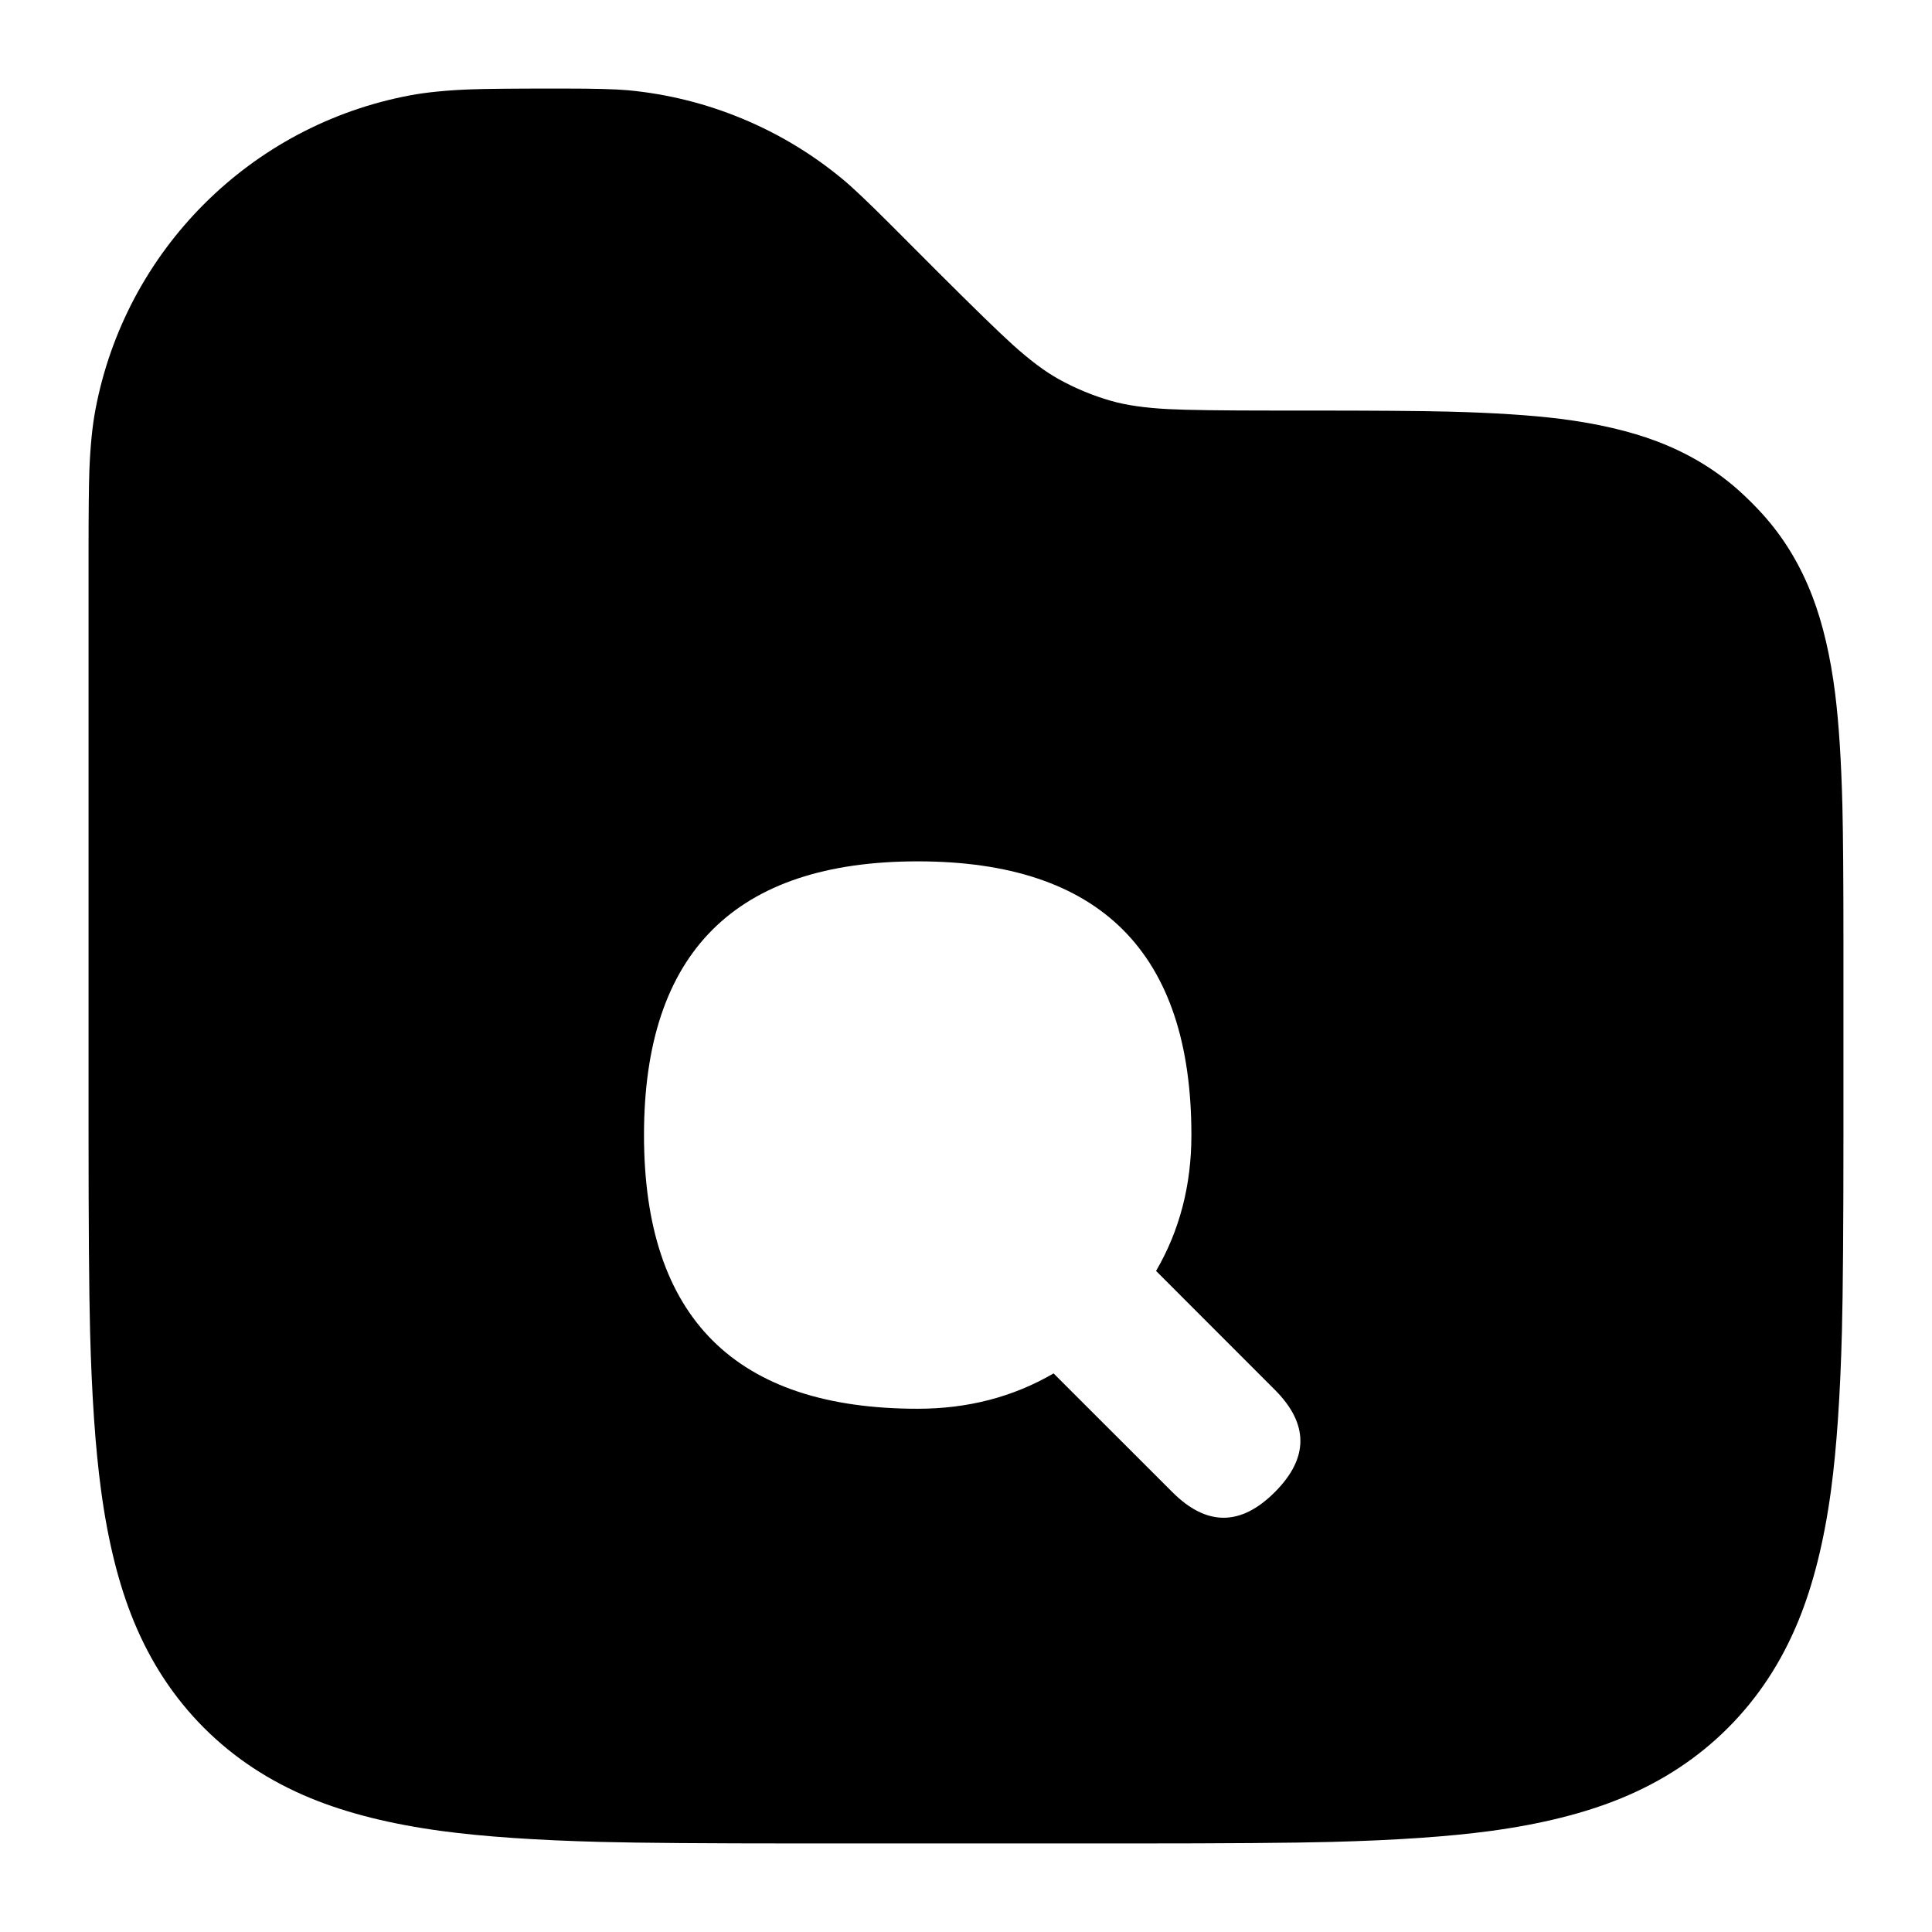
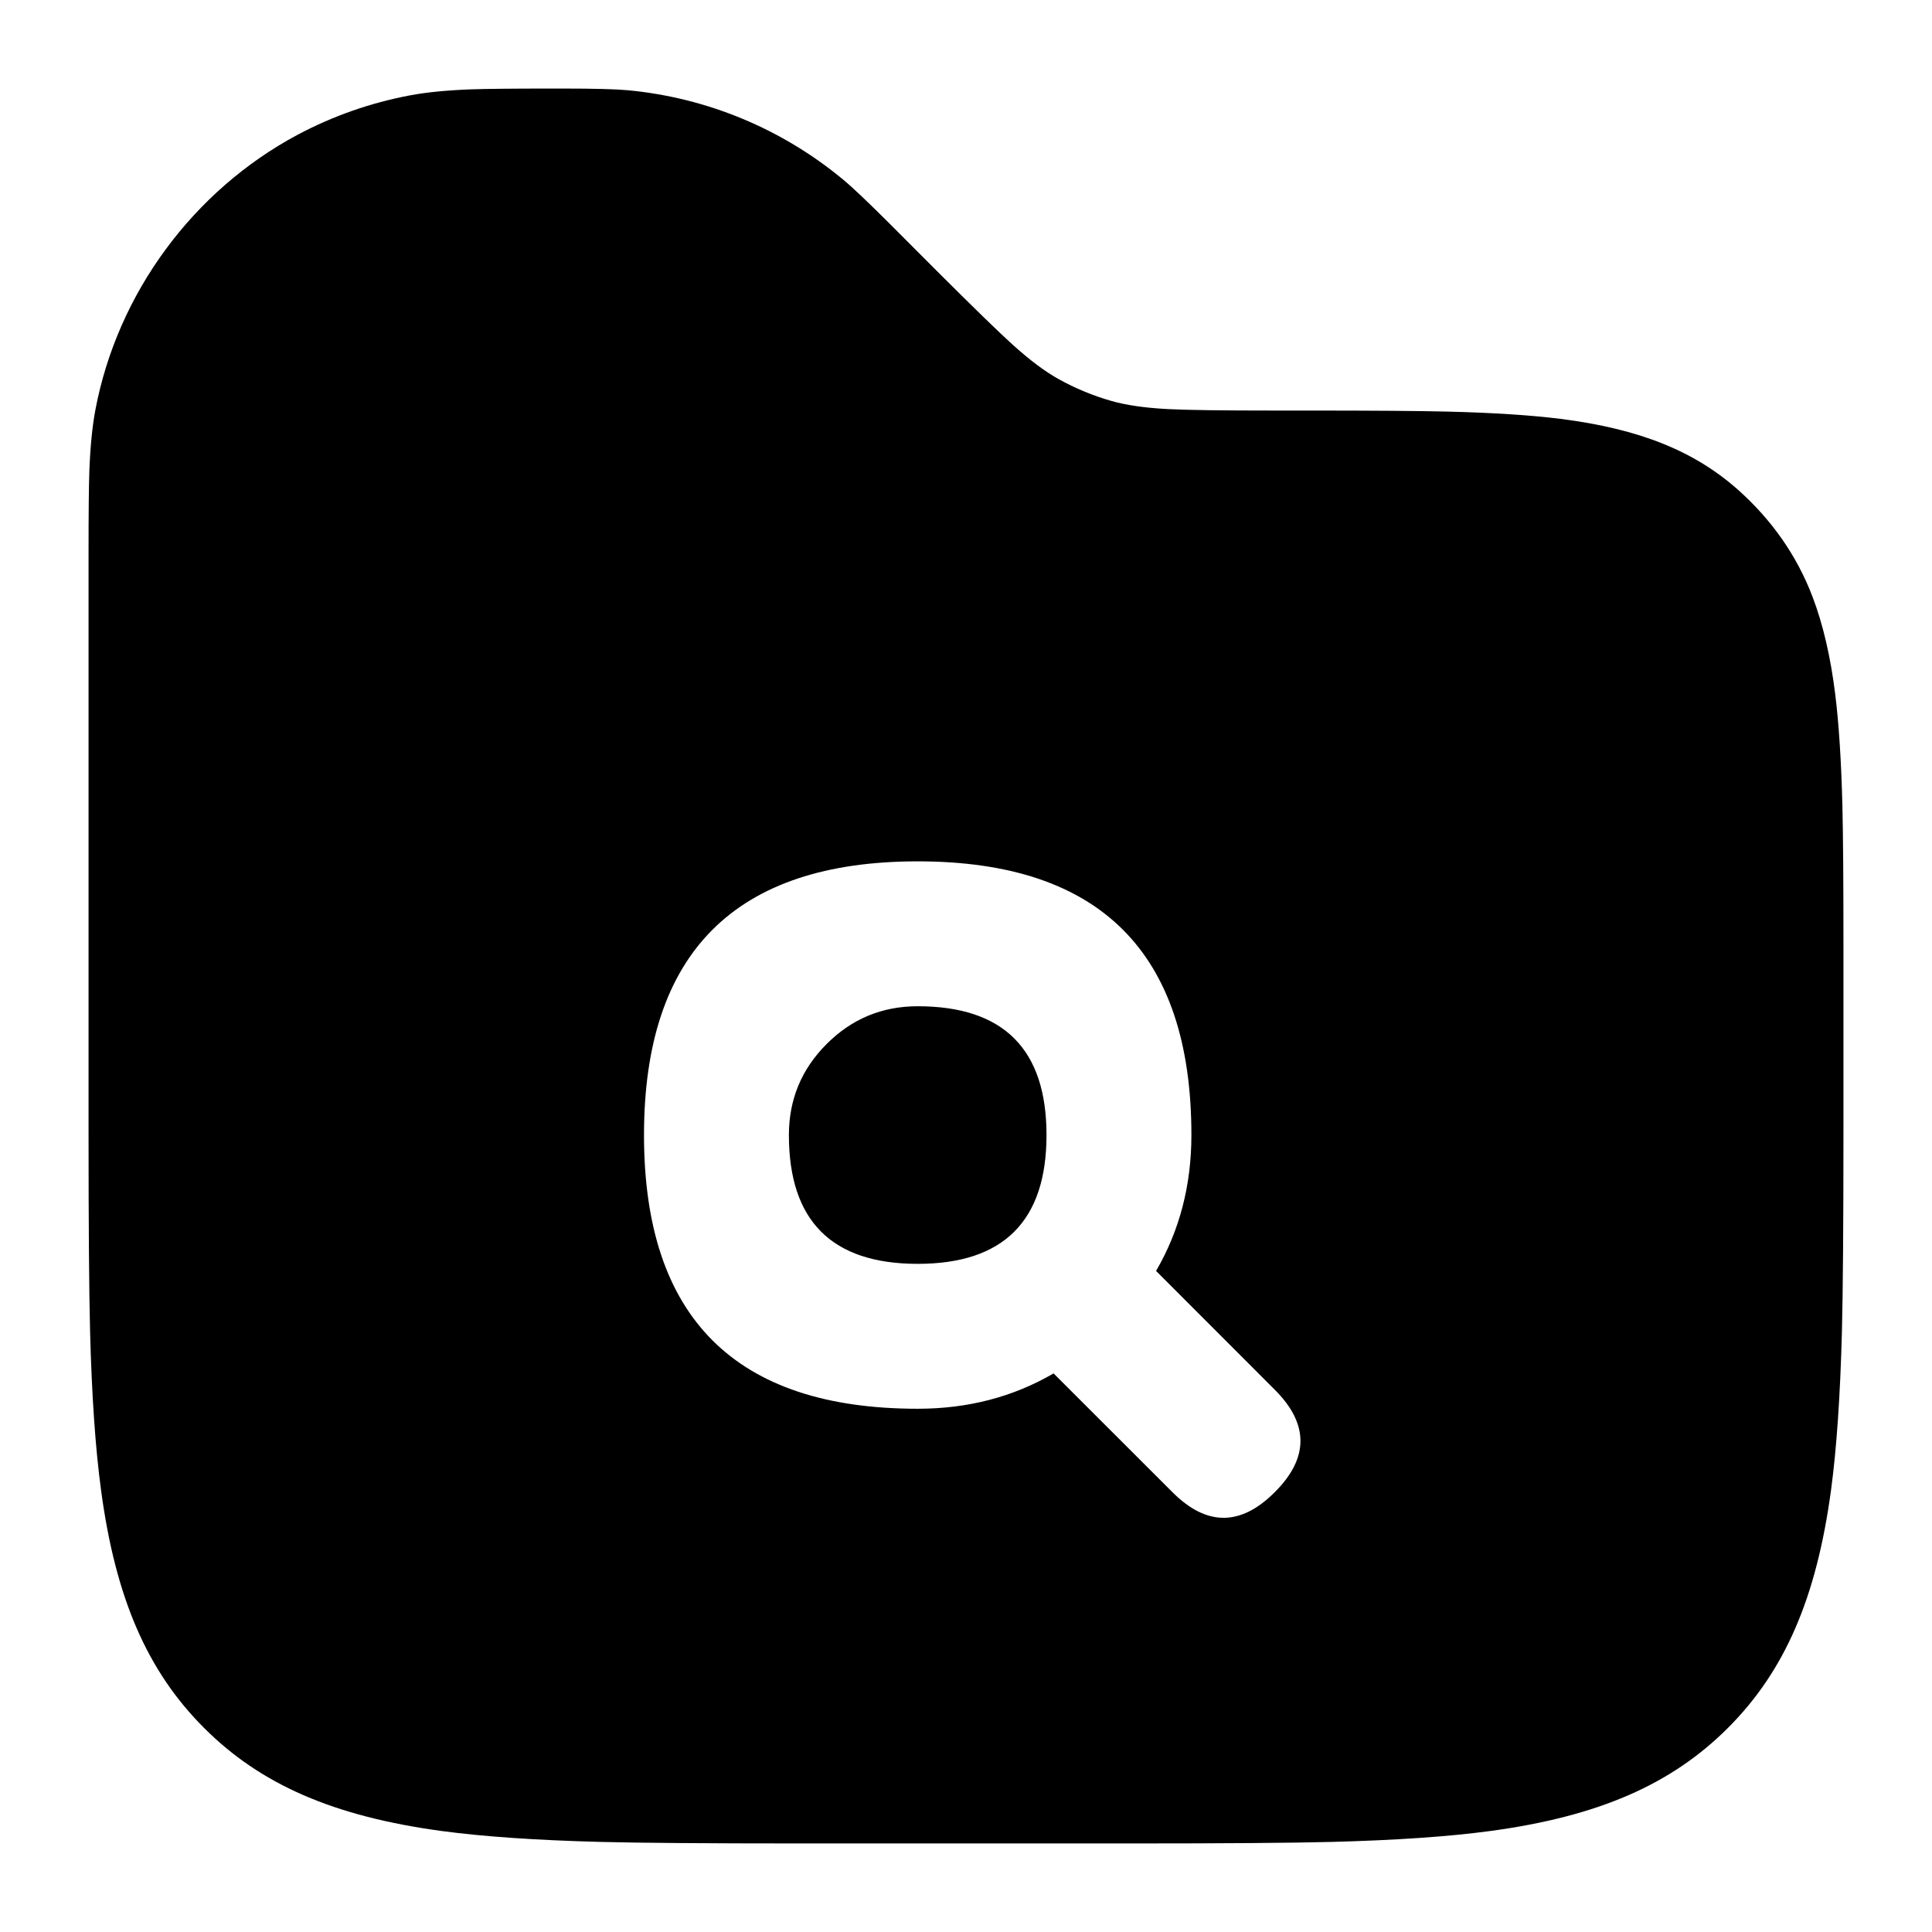
<svg viewBox="0 0 24 24" fill="none">
-   <path d="M6.859 1.1H6.987Q7.571 1.1 7.799 1.121Q8.535 1.19 9.218 1.473Q9.901 1.756 10.47 2.228Q10.647 2.374 11.06 2.787L11.636 3.364Q12.326 4.053 12.58 4.282Q12.899 4.57 13.15 4.709Q13.463 4.883 13.807 4.981Q14.083 5.06 14.512 5.082Q14.854 5.1 15.828 5.1H16.253Q17.466 5.1 17.985 5.113Q18.829 5.134 19.383 5.203Q20.077 5.291 20.584 5.483Q21.169 5.705 21.608 6.1Q21.761 6.238 21.9 6.392Q22.295 6.831 22.517 7.416Q22.71 7.923 22.797 8.617Q22.866 9.171 22.887 10.015Q22.9 10.534 22.9 11.747V14.056Q22.9 15.801 22.881 16.539Q22.85 17.734 22.746 18.509Q22.618 19.46 22.338 20.14Q22.023 20.907 21.465 21.465Q20.907 22.023 20.14 22.338Q19.46 22.618 18.509 22.746Q17.734 22.85 16.539 22.881Q15.801 22.9 14.056 22.9H9.944Q8.199 22.9 7.461 22.881Q6.266 22.85 5.491 22.746Q4.54 22.618 3.86 22.338Q3.093 22.023 2.535 21.465Q1.977 20.907 1.662 20.14Q1.382 19.46 1.255 18.509Q1.15 17.734 1.119 16.539Q1.1 15.8 1.1 14.056V6.859Q1.1 6.133 1.11 5.849Q1.127 5.4 1.185 5.091Q1.324 4.356 1.674 3.697Q2.018 3.053 2.535 2.535Q3.053 2.018 3.697 1.674Q4.356 1.324 5.091 1.185Q5.4 1.127 5.849 1.11Q6.133 1.1 6.859 1.1ZM8 14.1Q8 17.5 11.4 17.5Q12.335 17.5 13.088 17.061L14.564 18.536Q14.882 18.854 15.2 18.854Q15.518 18.854 15.836 18.536Q16.154 18.218 16.154 17.9Q16.154 17.582 15.836 17.264L14.361 15.788Q14.8 15.035 14.8 14.1Q14.8 10.7 11.4 10.7Q8 10.7 8 14.1Z" fill="currentColor" />
+   <path d="M22.517 7.416Q22.71 7.923 22.797 8.617Q22.866 9.171 22.887 10.015Q22.9 10.534 22.9 11.747V14.056Q22.9 15.801 22.881 16.539Q22.85 17.734 22.746 18.509C22.564 19.858 22.167 20.763 21.465 21.465C20.763 22.167 19.858 22.564 18.509 22.746Q17.734 22.85 16.539 22.881Q15.801 22.9 14.056 22.9H9.944Q8.199 22.9 7.461 22.881Q6.266 22.85 5.491 22.746C4.142 22.564 3.237 22.167 2.535 21.465C1.833 20.763 1.435 19.858 1.255 18.509Q1.15 17.734 1.119 16.539Q1.1 15.8 1.1 14.056V6.859Q1.1 6.133 1.11 5.849Q1.127 5.4 1.185 5.091C1.459 3.642 2.4 2.367 3.697 1.674Q4.356 1.324 5.091 1.185Q5.4 1.127 5.849 1.11Q6.133 1.1 6.859 1.1H6.987Q7.571 1.1 7.799 1.121C8.78 1.213 9.711 1.599 10.47 2.228Q10.647 2.374 11.06 2.787L11.636 3.364Q12.326 4.053 12.58 4.282Q12.899 4.57 13.15 4.709Q13.463 4.883 13.807 4.981Q14.083 5.06 14.512 5.082Q14.854 5.1 15.828 5.1H16.253Q17.466 5.1 17.985 5.113Q18.829 5.134 19.383 5.203C20.38 5.329 21.062 5.609 21.608 6.1C22 6.454 22.317 6.889 22.517 7.416ZM14.361 15.788Q14.8 15.035 14.8 14.1Q14.8 10.7 11.4 10.7Q8 10.7 8 14.1Q8 17.5 11.4 17.5Q12.335 17.5 13.088 17.061L14.564 18.536C14.988 18.961 15.412 18.961 15.836 18.536C16.261 18.112 16.261 17.688 15.836 17.264L14.361 15.788ZM11.4 12.5Q13 12.5 13 14.1Q13 15.7 11.4 15.7Q9.8 15.7 9.8 14.1Q9.8 13.437 10.269 12.969Q10.737 12.5 11.4 12.5Z" fill="currentColor" />
</svg>
